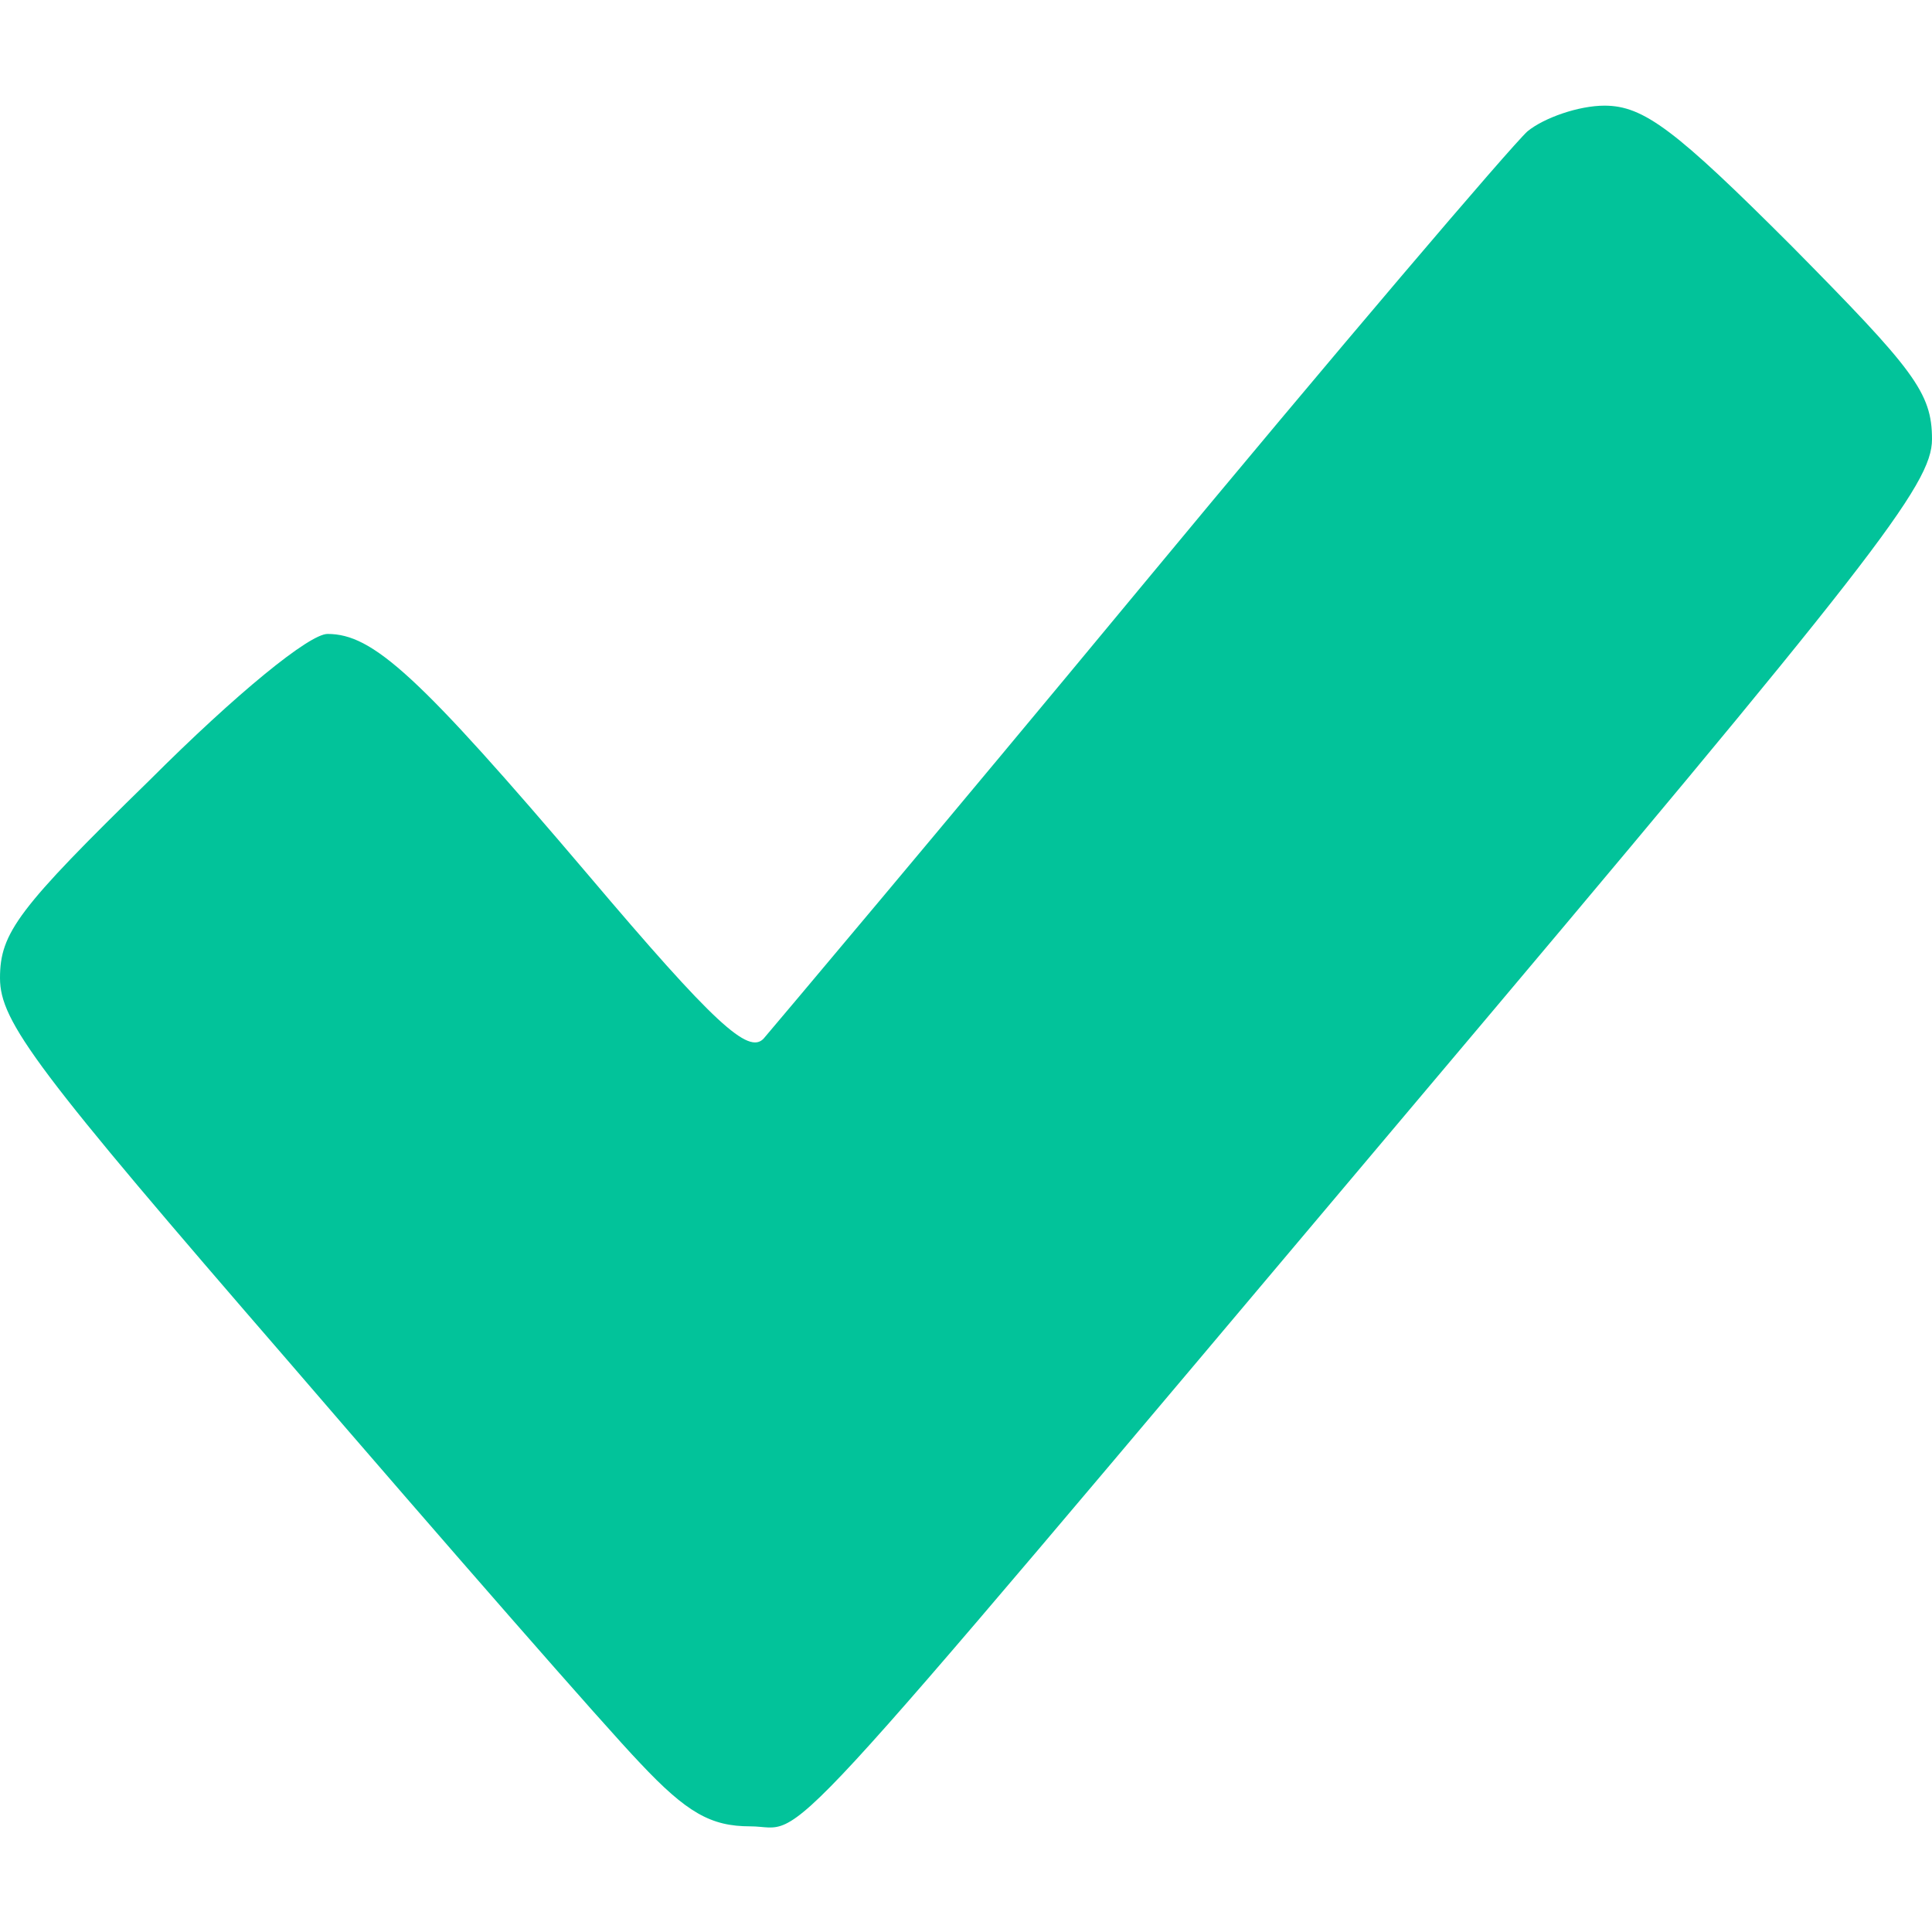
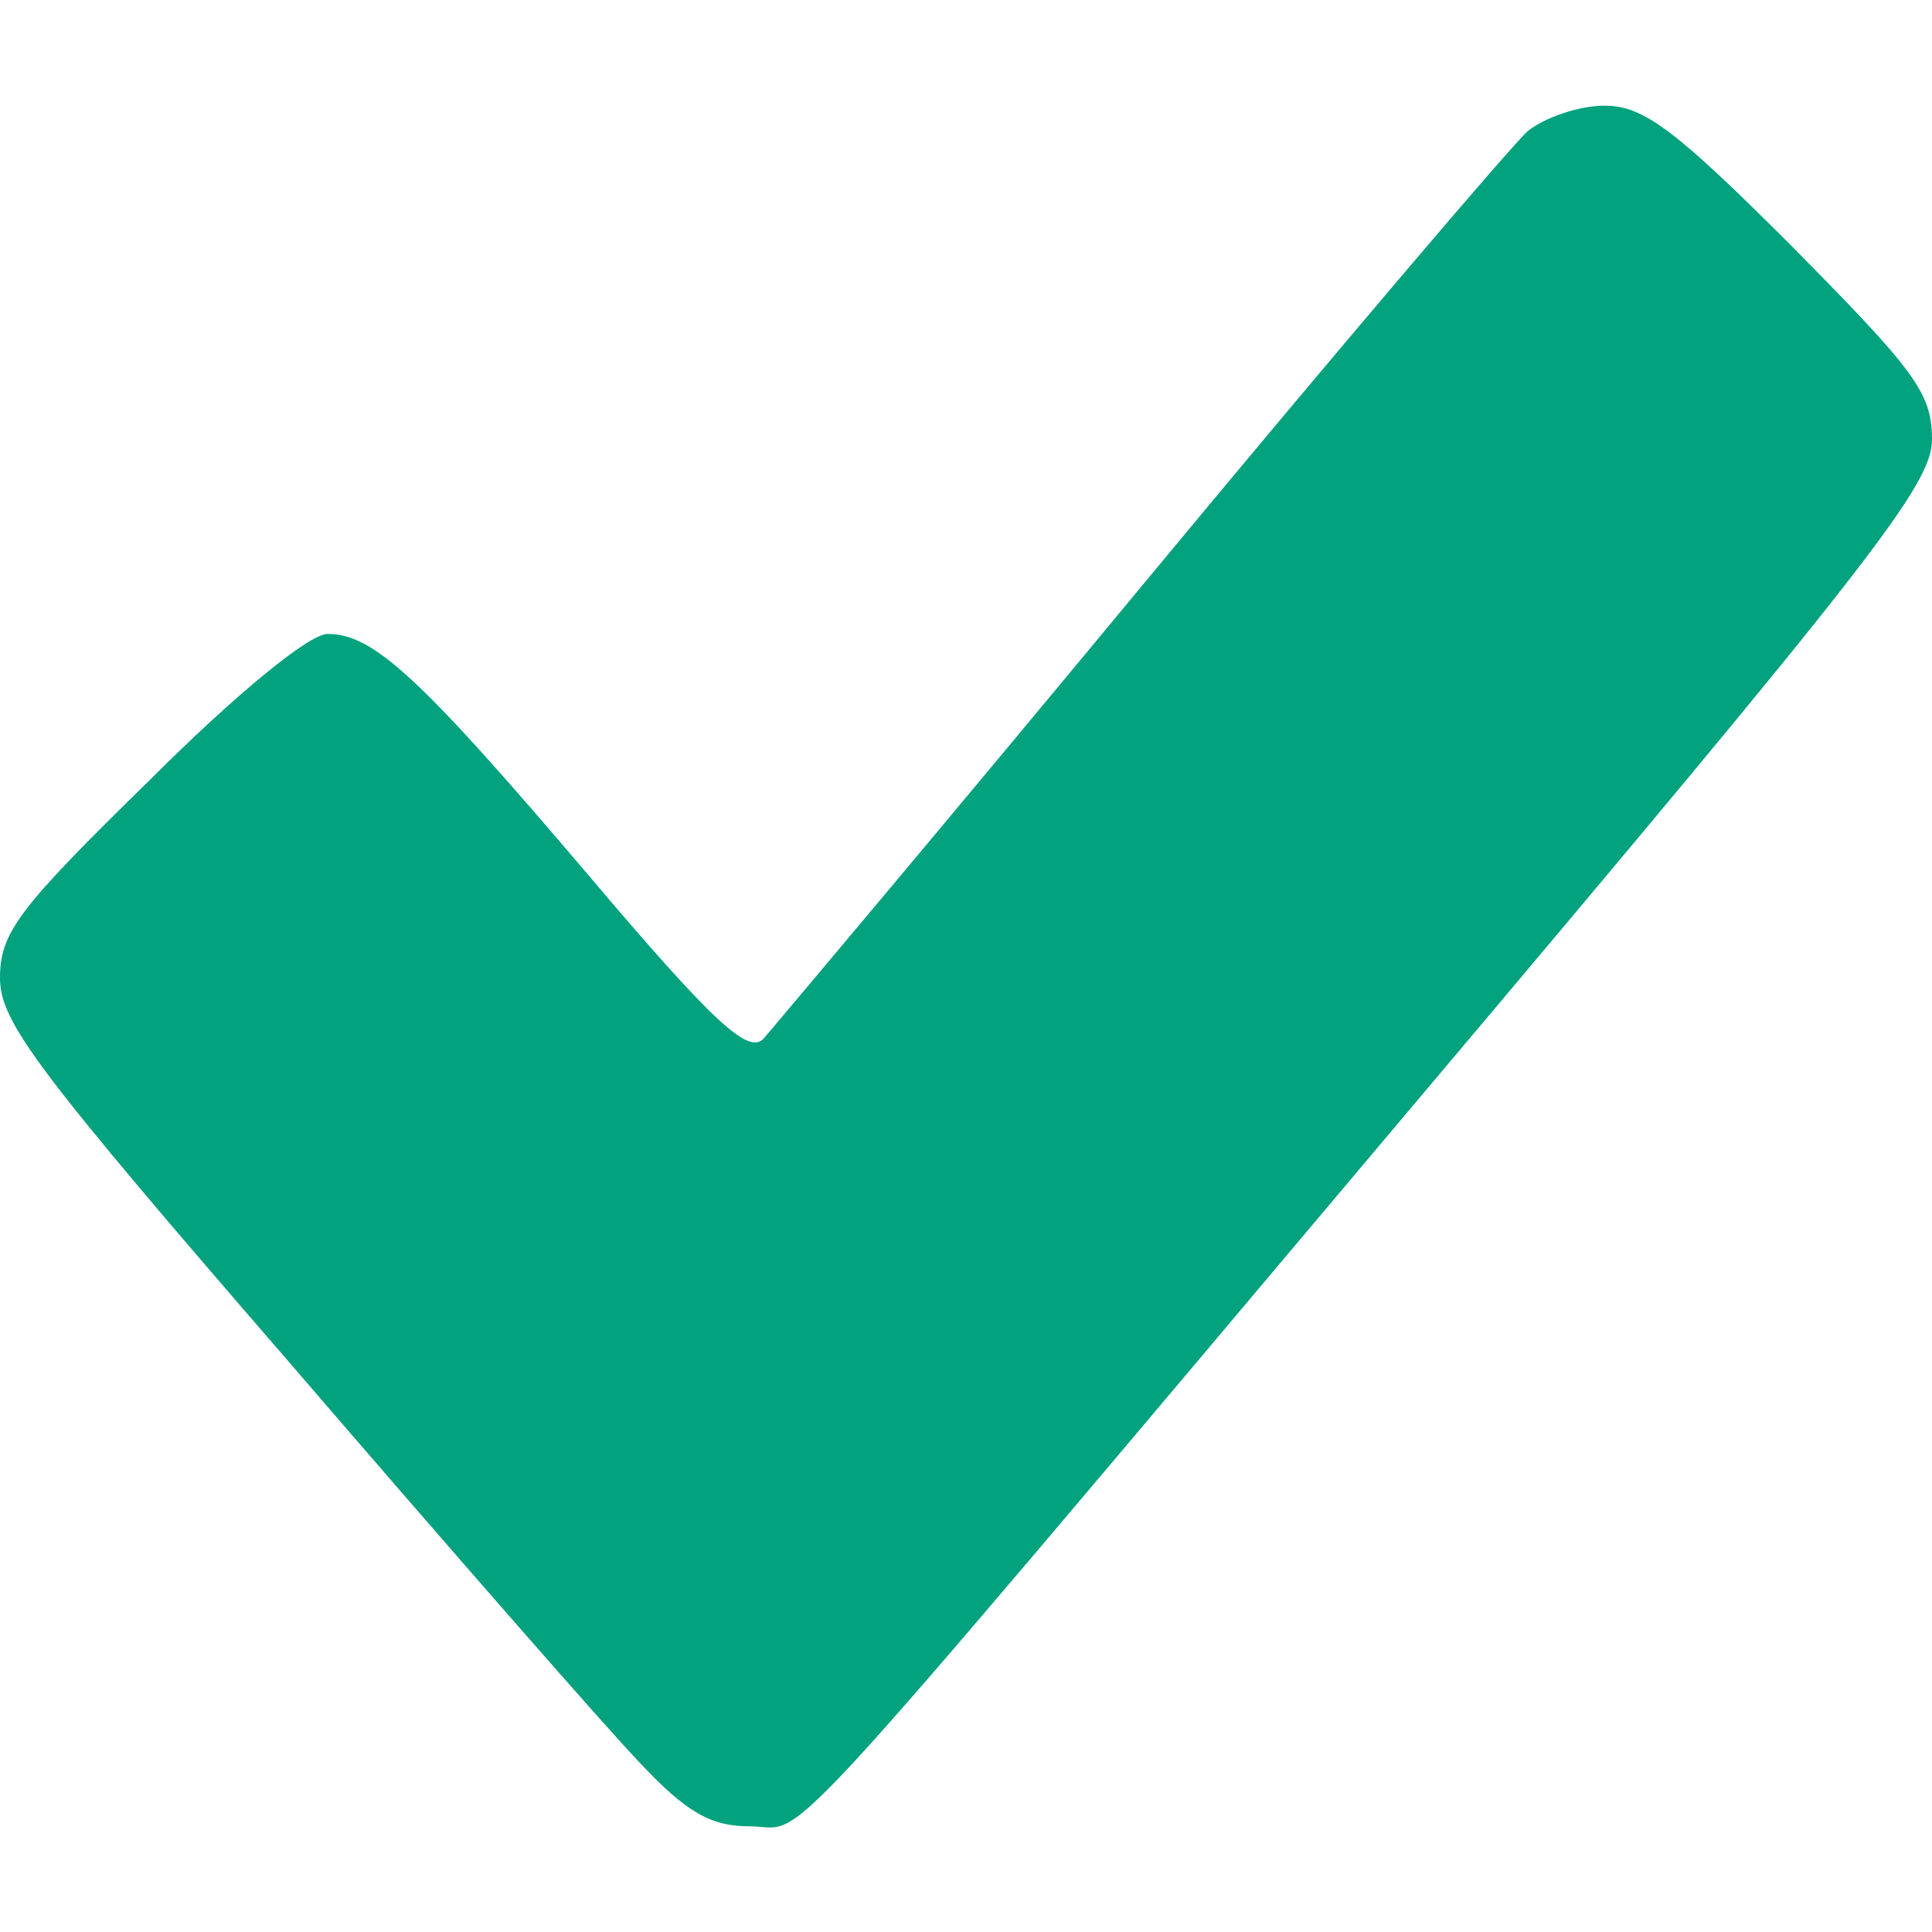
<svg xmlns="http://www.w3.org/2000/svg" preserveAspectRatio="xMidYMid meet" version="1.0" viewBox="0 0 1280 1280">
-   <g id="layer101" fill="#02c39a" stroke="none">
+   <g id="layer101" fill="#02A27F" stroke="none">
    <path d="M424 1168 c-23 -24 -127 -143 -232 -265 -168 -194 -192 -226 -192 -255 0 -30 12 -46 99 -131 58 -58 106 -97 118 -97 30 0 60 27 173 160 83 98 106 119 116 108 6 -7 119 -141 249 -298 130 -157 246 -293 257 -303 11 -9 34 -17 51 -17 26 0 47 16 124 93 81 82 93 97 93 128 0 30 -38 79 -346 444 -435 516 -398 475 -437 475 -26 0 -42 -9 -73 -42z" />
  </g>
</svg>
